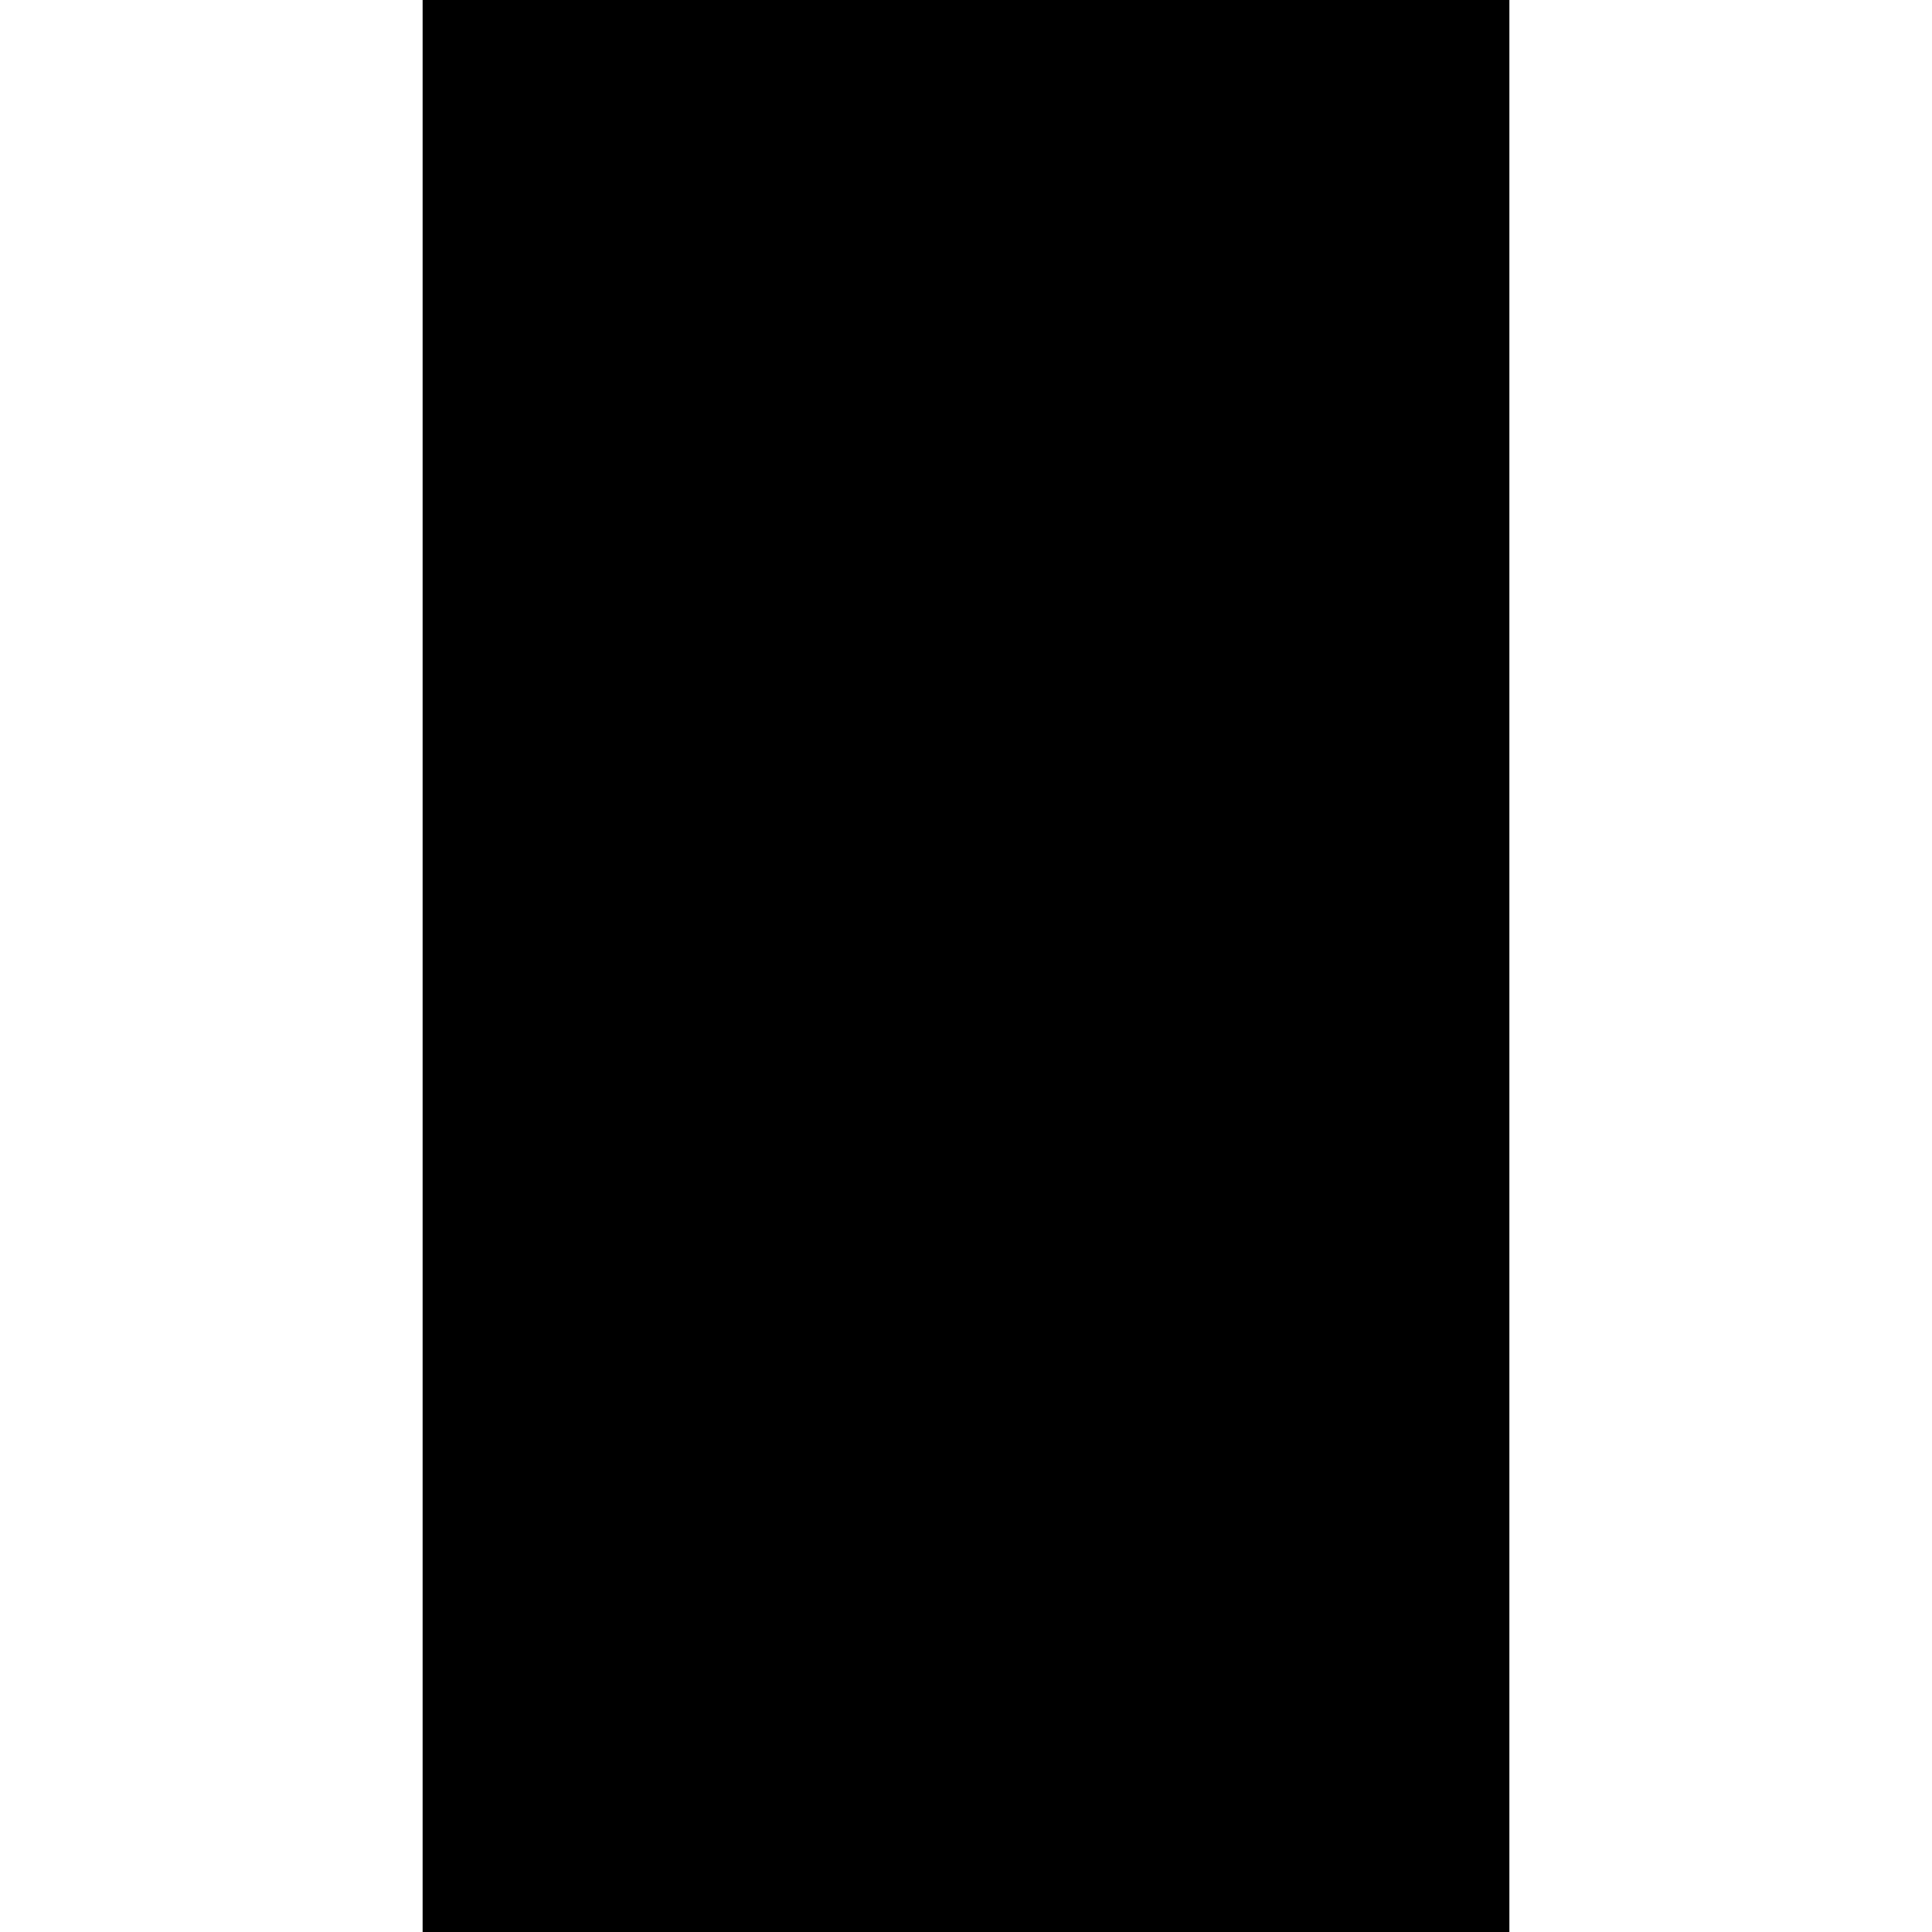
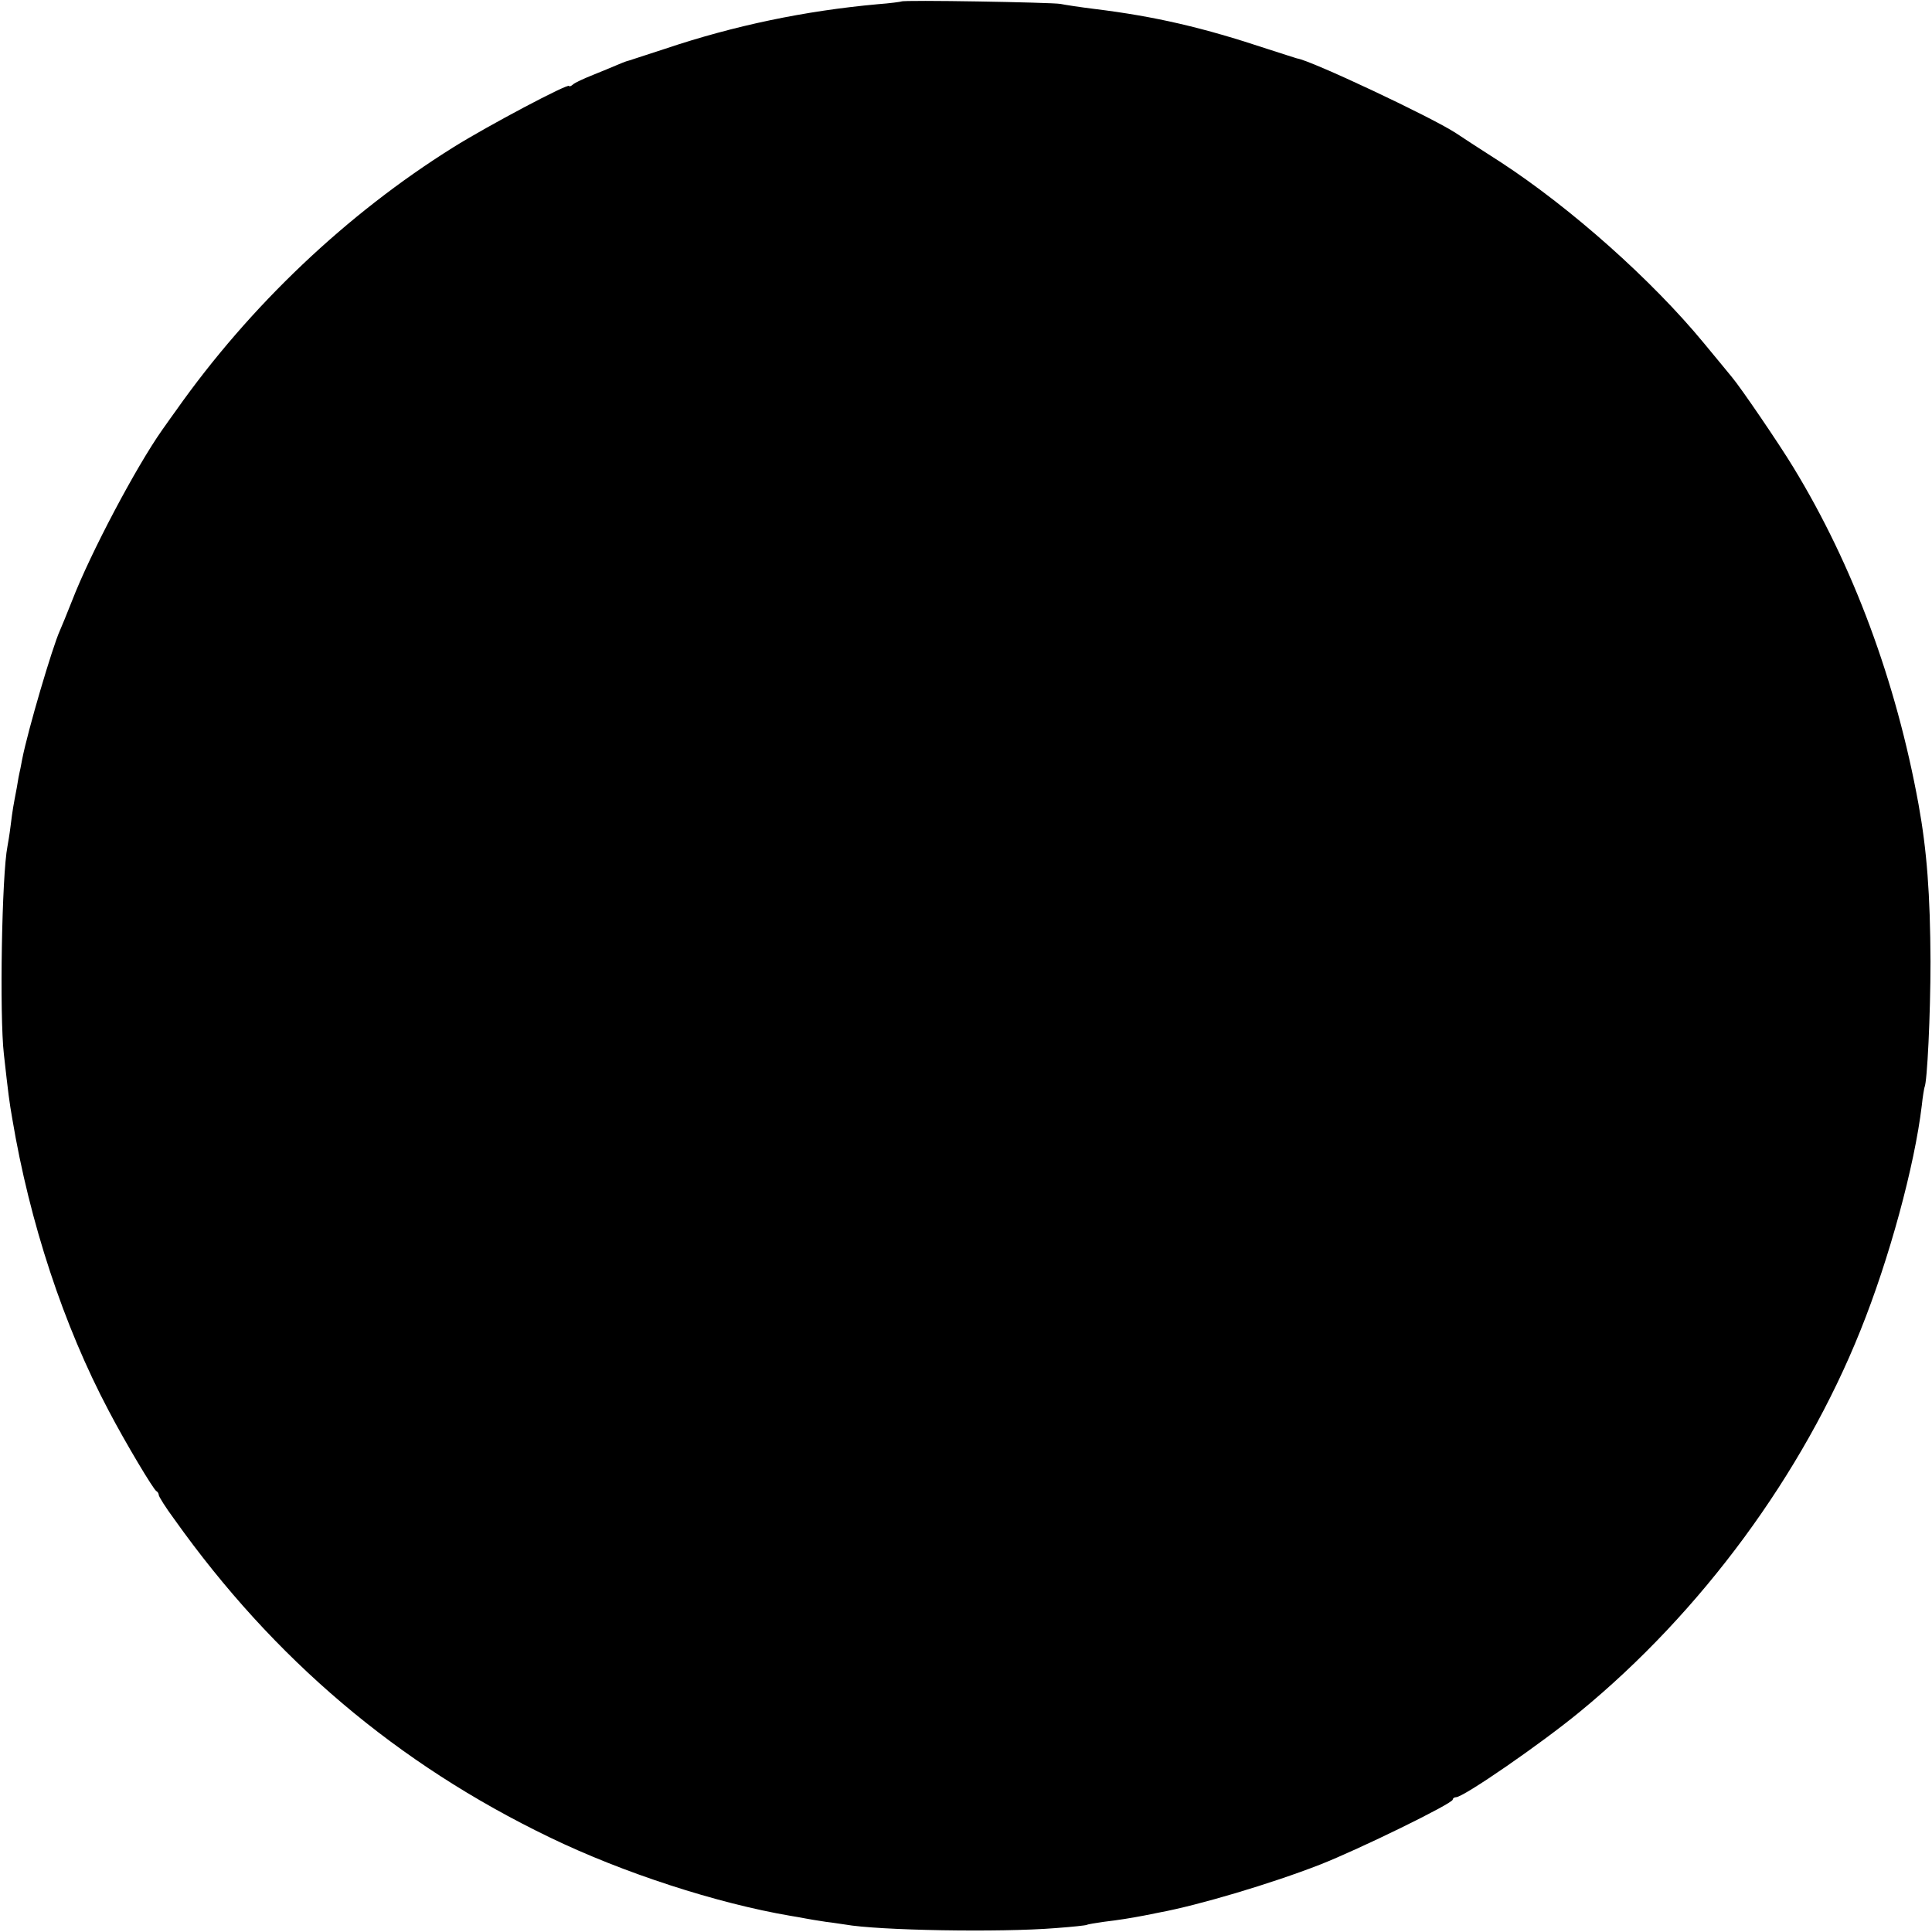
- <svg xmlns="http://www.w3.org/2000/svg" version="1.0" width="1280pt" height="1280pt" viewBox="0 0 1280 1280" preserveAspectRatio="xMidYMid meet">
-   <g transform="translate(0,1280) scale(0.1,-0.1)" fill="#000000" stroke="none">
-     <path d="M2800 6400 l0 -6400 3600 0 3600 0 0 6400 0 6400 -3600 0 -3600 0 0 -6400z" />
+ <svg xmlns="http://www.w3.org/2000/svg" version="1.0" width="645pt" height="645pt" viewBox="0 0 645 645" preserveAspectRatio="xMidYMid meet">
+   <g transform="translate(0,645) scale(0.1,-0.1)" fill="#000000" stroke="none">
+     <path d="M3009 6445 c-2 -1 -37 -6 -78 -9 -243 -22 -479 -71 -711 -149 -69 -22 -127 -42 -130 -42 -3 -1 -16 -6 -30 -12 -14 -6 -50 -21 -80 -33 -30 -12 -61 -26 -67 -32 -7 -6 -13 -8 -13 -5 0 11 -272 -133 -387 -205 -355 -222 -678 -528 -925 -878 -10 -14 -31 -43 -47 -66 -86 -122 -239 -410 -301 -571 -17 -43 -35 -87 -40 -98 -25 -55 -107 -333 -126 -430 -4 -22 -8 -42 -9 -45 -1 -3 -5 -25 -9 -50 -5 -25 -10 -54 -12 -65 -2 -11 -6 -40 -9 -65 -3 -25 -8 -54 -10 -65 -19 -95 -27 -565 -12 -695 15 -134 18 -158 28 -215 58 -346 171 -690 322 -975 56 -107 150 -264 159 -268 4 -2 8 -8 8 -13 0 -5 23 -42 52 -81 332 -467 745 -817 1253 -1062 246 -119 558 -220 804 -262 18 -3 42 -7 51 -9 10 -2 40 -7 67 -11 26 -3 55 -8 64 -9 111 -20 517 -27 703 -12 55 4 102 9 105 11 3 2 29 6 56 10 50 6 88 12 135 21 14 3 36 7 50 10 130 24 373 96 537 160 130 51 443 204 443 217 0 4 5 8 11 8 25 0 283 178 413 285 406 333 745 794 937 1273 96 238 181 550 205 752 3 30 8 57 9 60 9 16 20 243 20 420 -1 224 -12 371 -40 525 -75 411 -218 797 -418 1125 -46 76 -176 267 -205 301 -11 13 -53 65 -94 114 -174 211 -443 450 -677 603 -64 41 -132 85 -151 98 -83 54 -487 244 -530 249 -3 1 -48 15 -100 32 -214 71 -372 108 -575 133 -49 6 -101 14 -115 17 -28 5 -526 14 -531 8z" />
  </g>
</svg>
